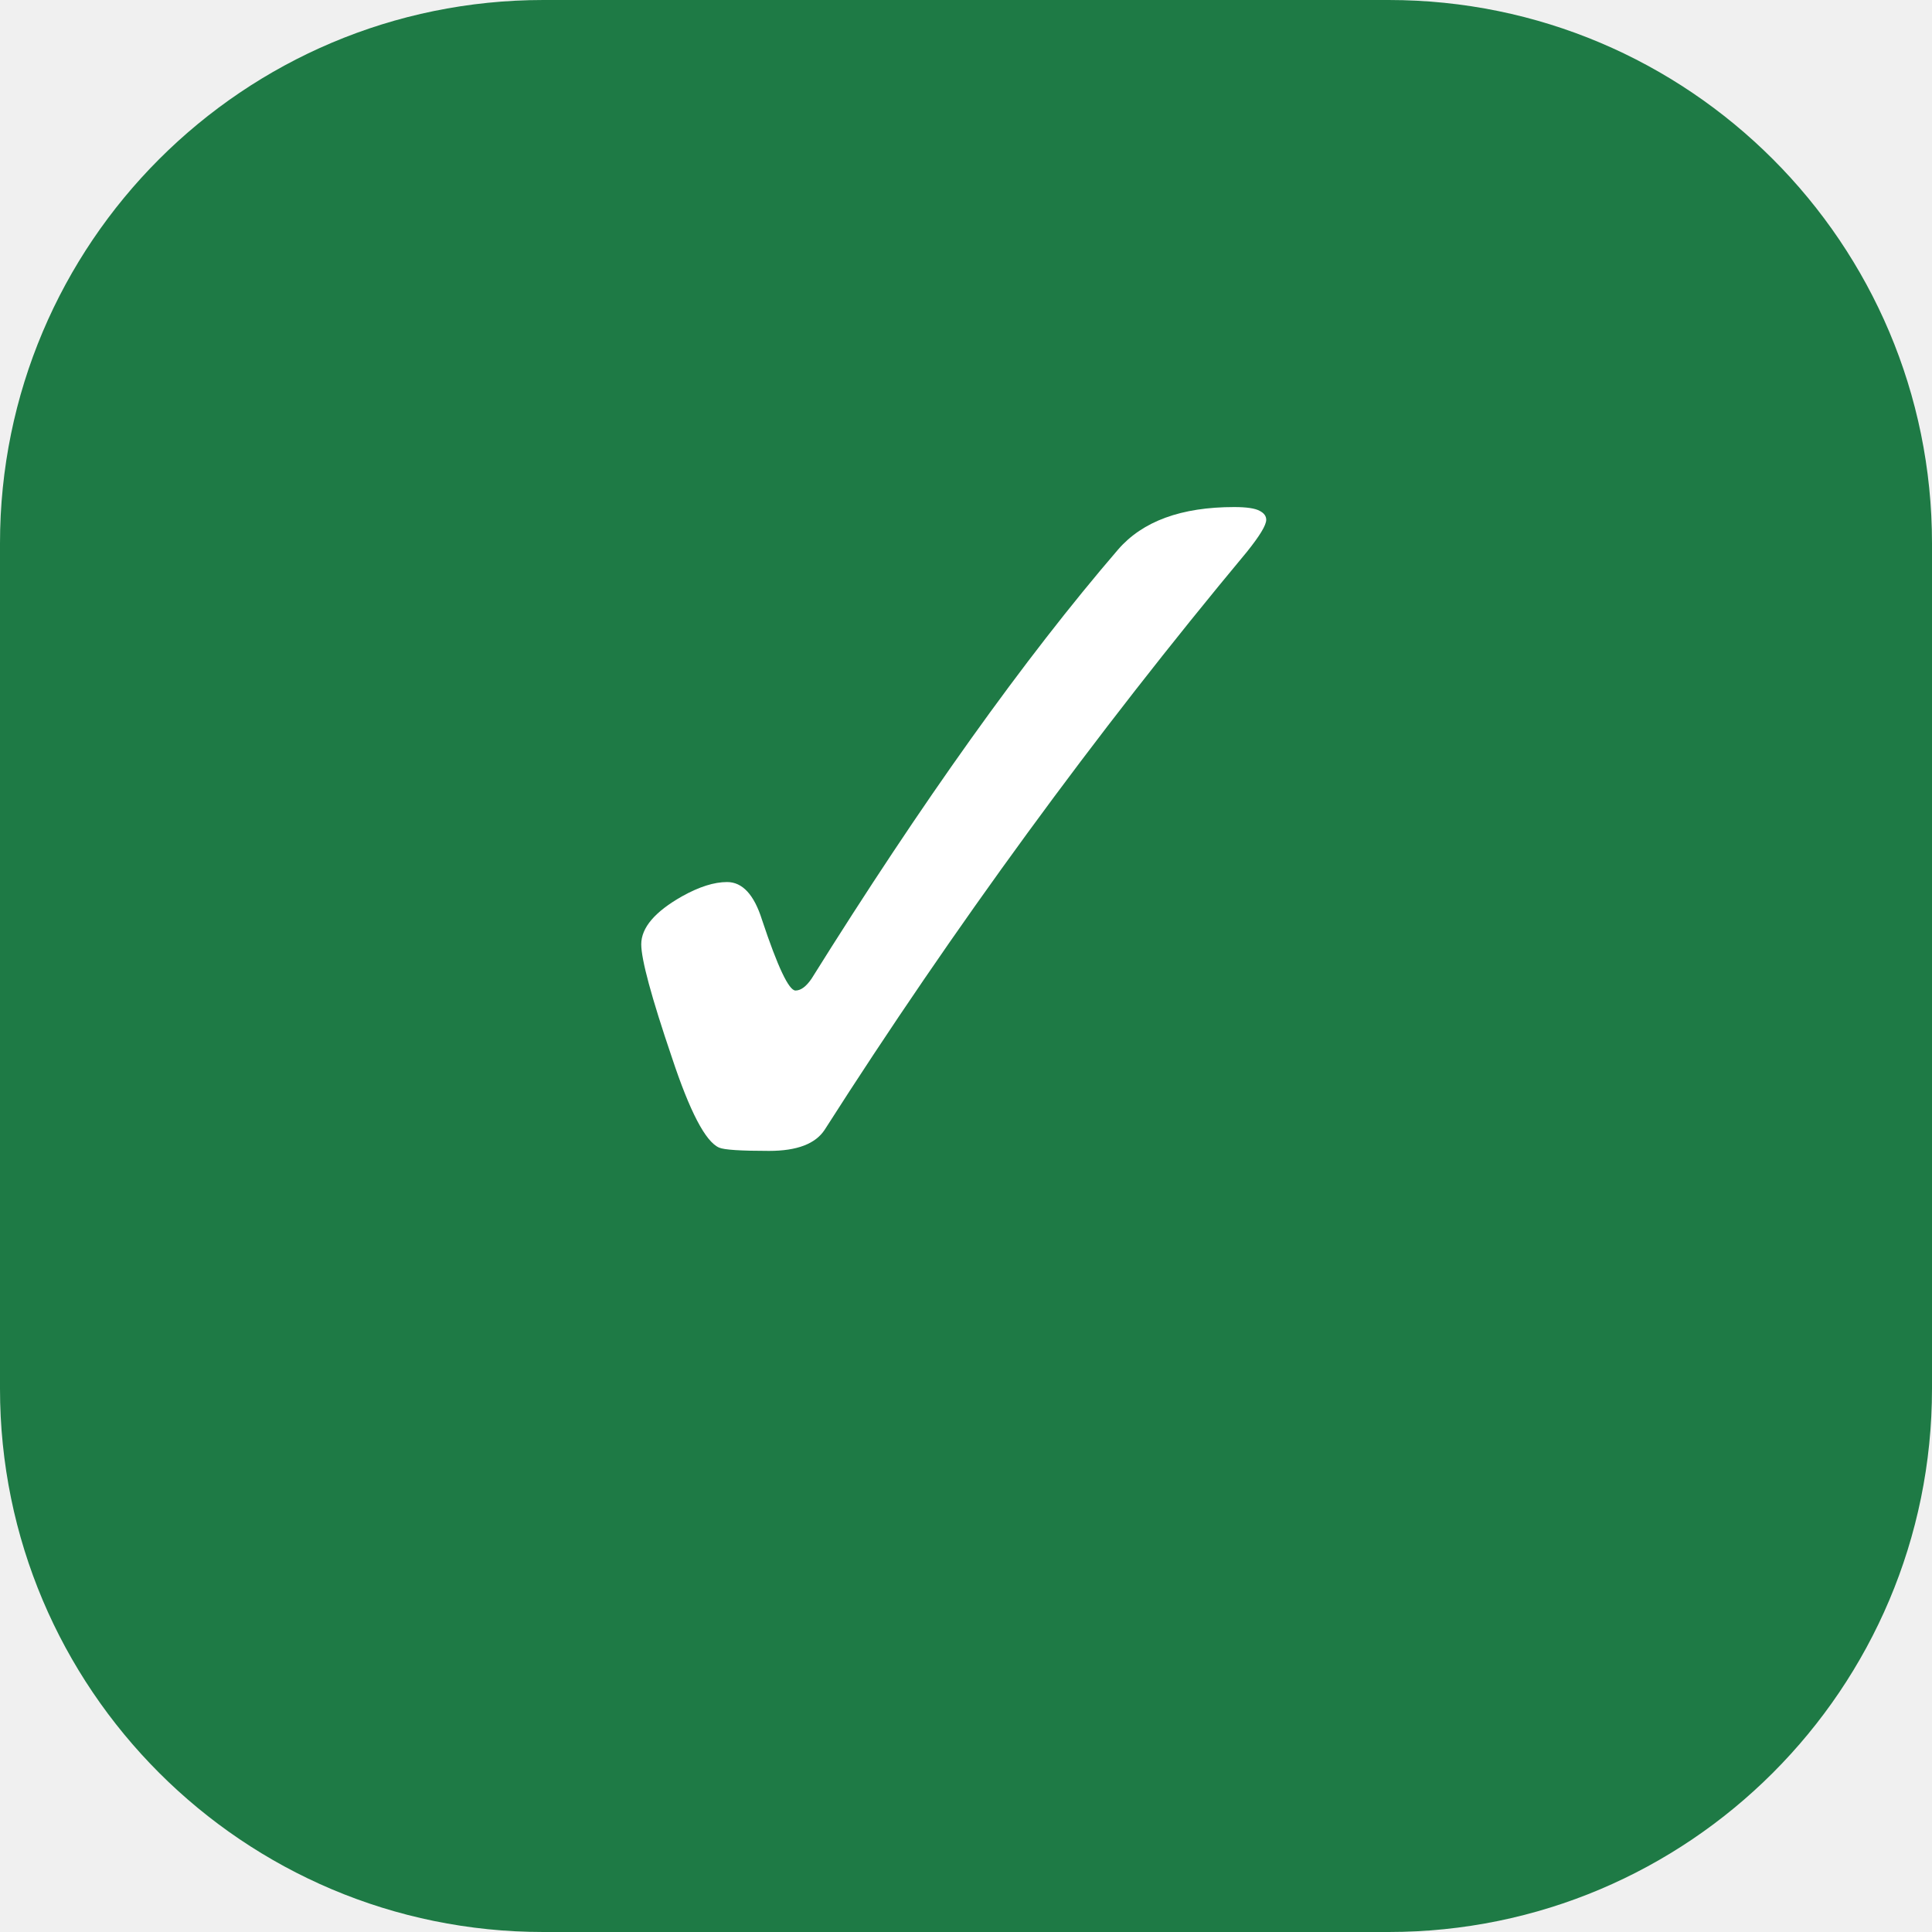
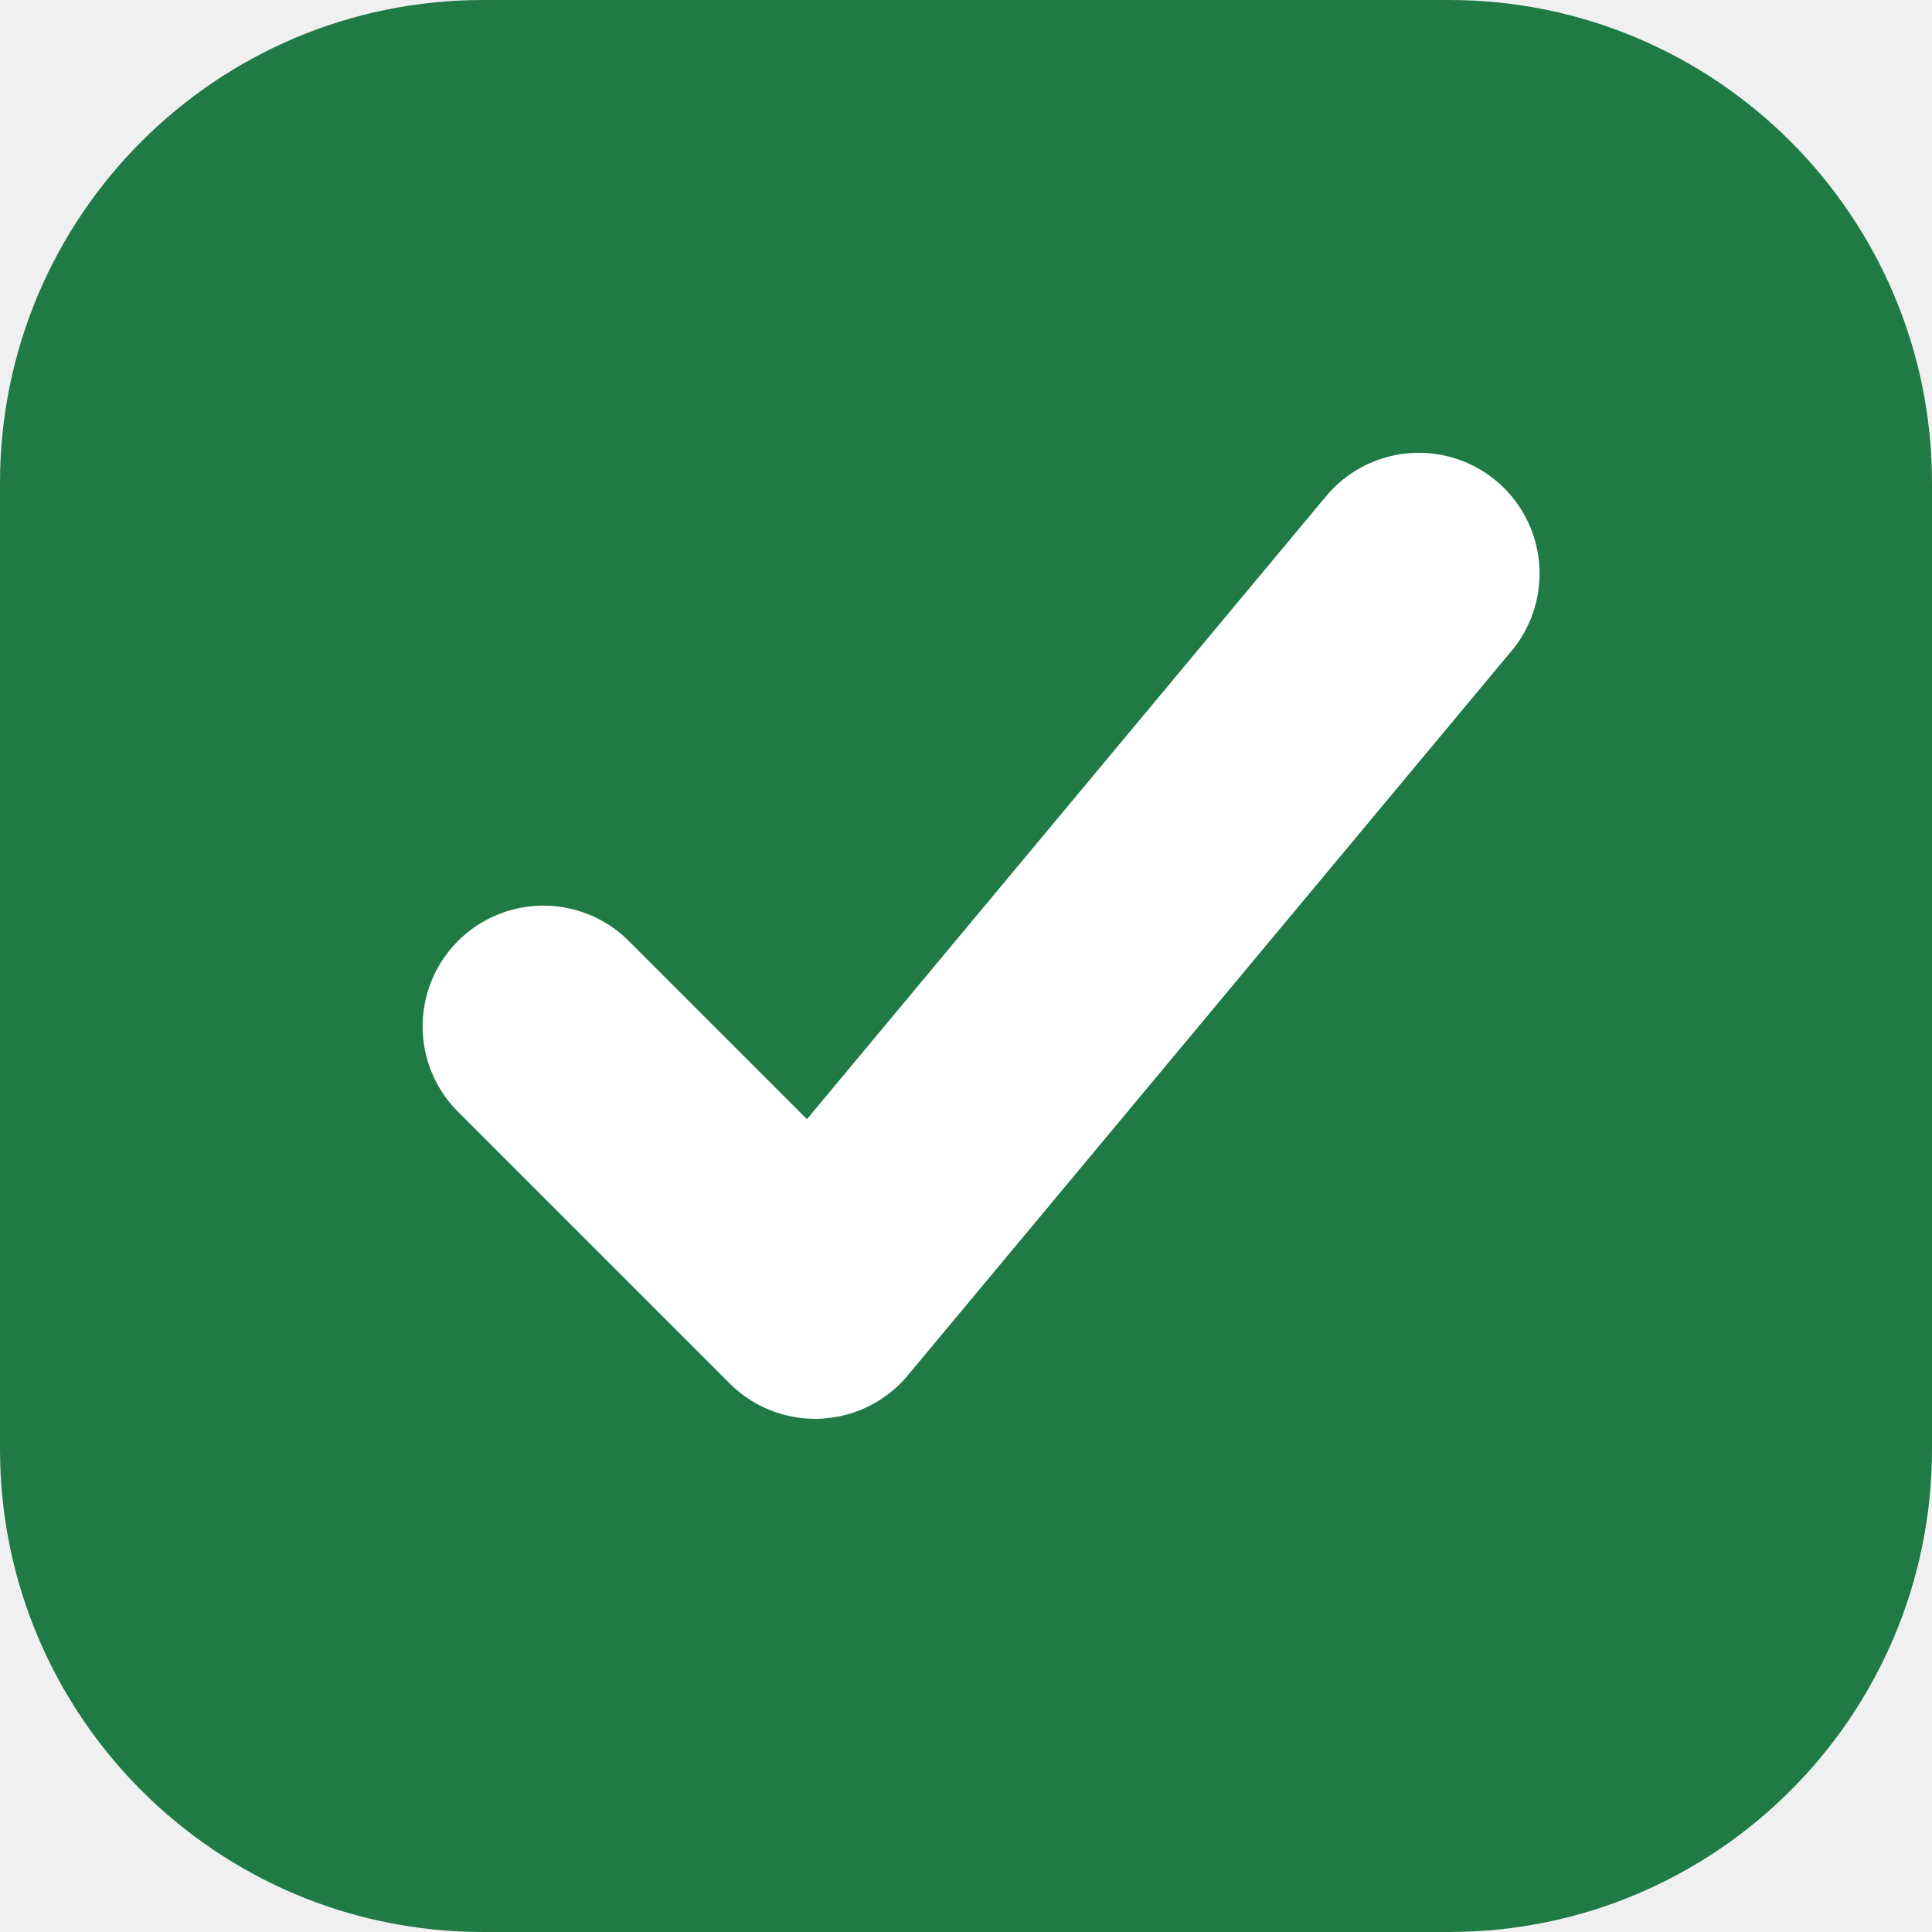
<svg xmlns="http://www.w3.org/2000/svg" viewBox="0 0 64 64">
-   <rect width="64" height="64" rx="18" fill="#1e7a45" />
-   <text x="32" y="42" font-size="40" text-anchor="middle" fill="white" font-family="Arial" font-weight="700">✓</text>
+   <rect width="64" height="64" rx="16" fill="#207a45" />
+   <path d="M18 34l9 9 20-24" fill="none" stroke="#fff" stroke-width="8" stroke-linecap="round" stroke-linejoin="round" />
</svg>
